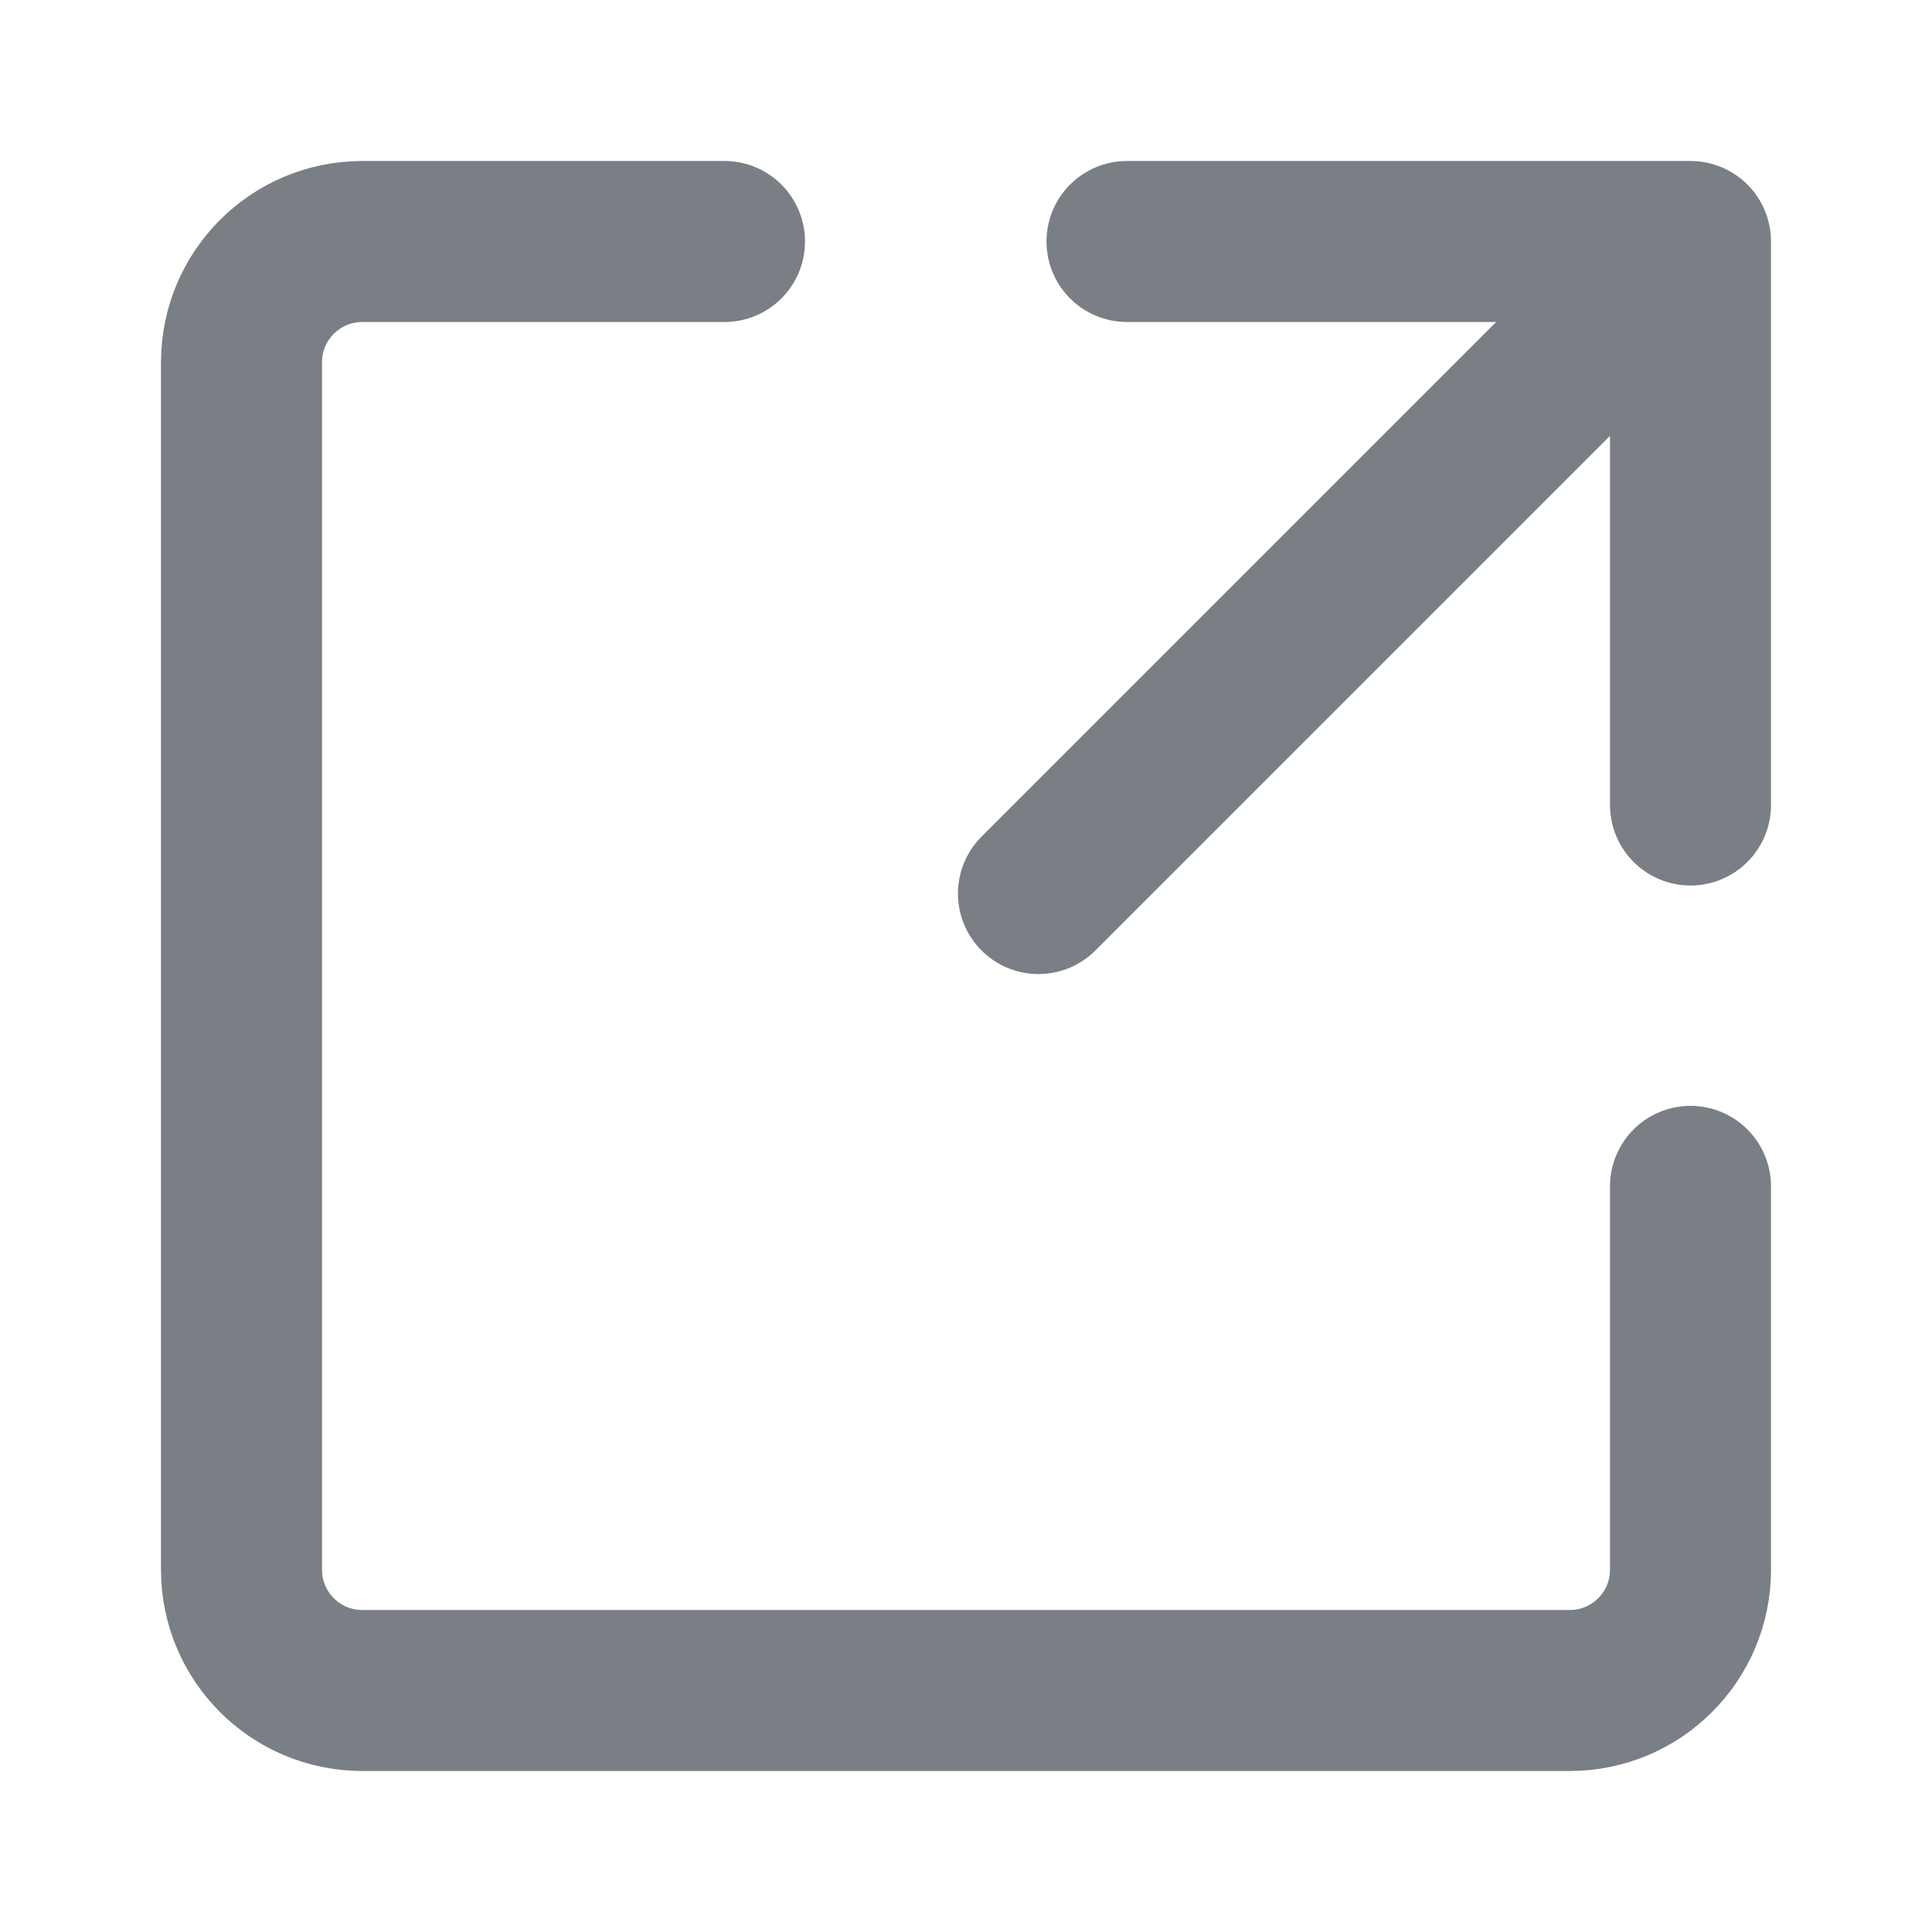
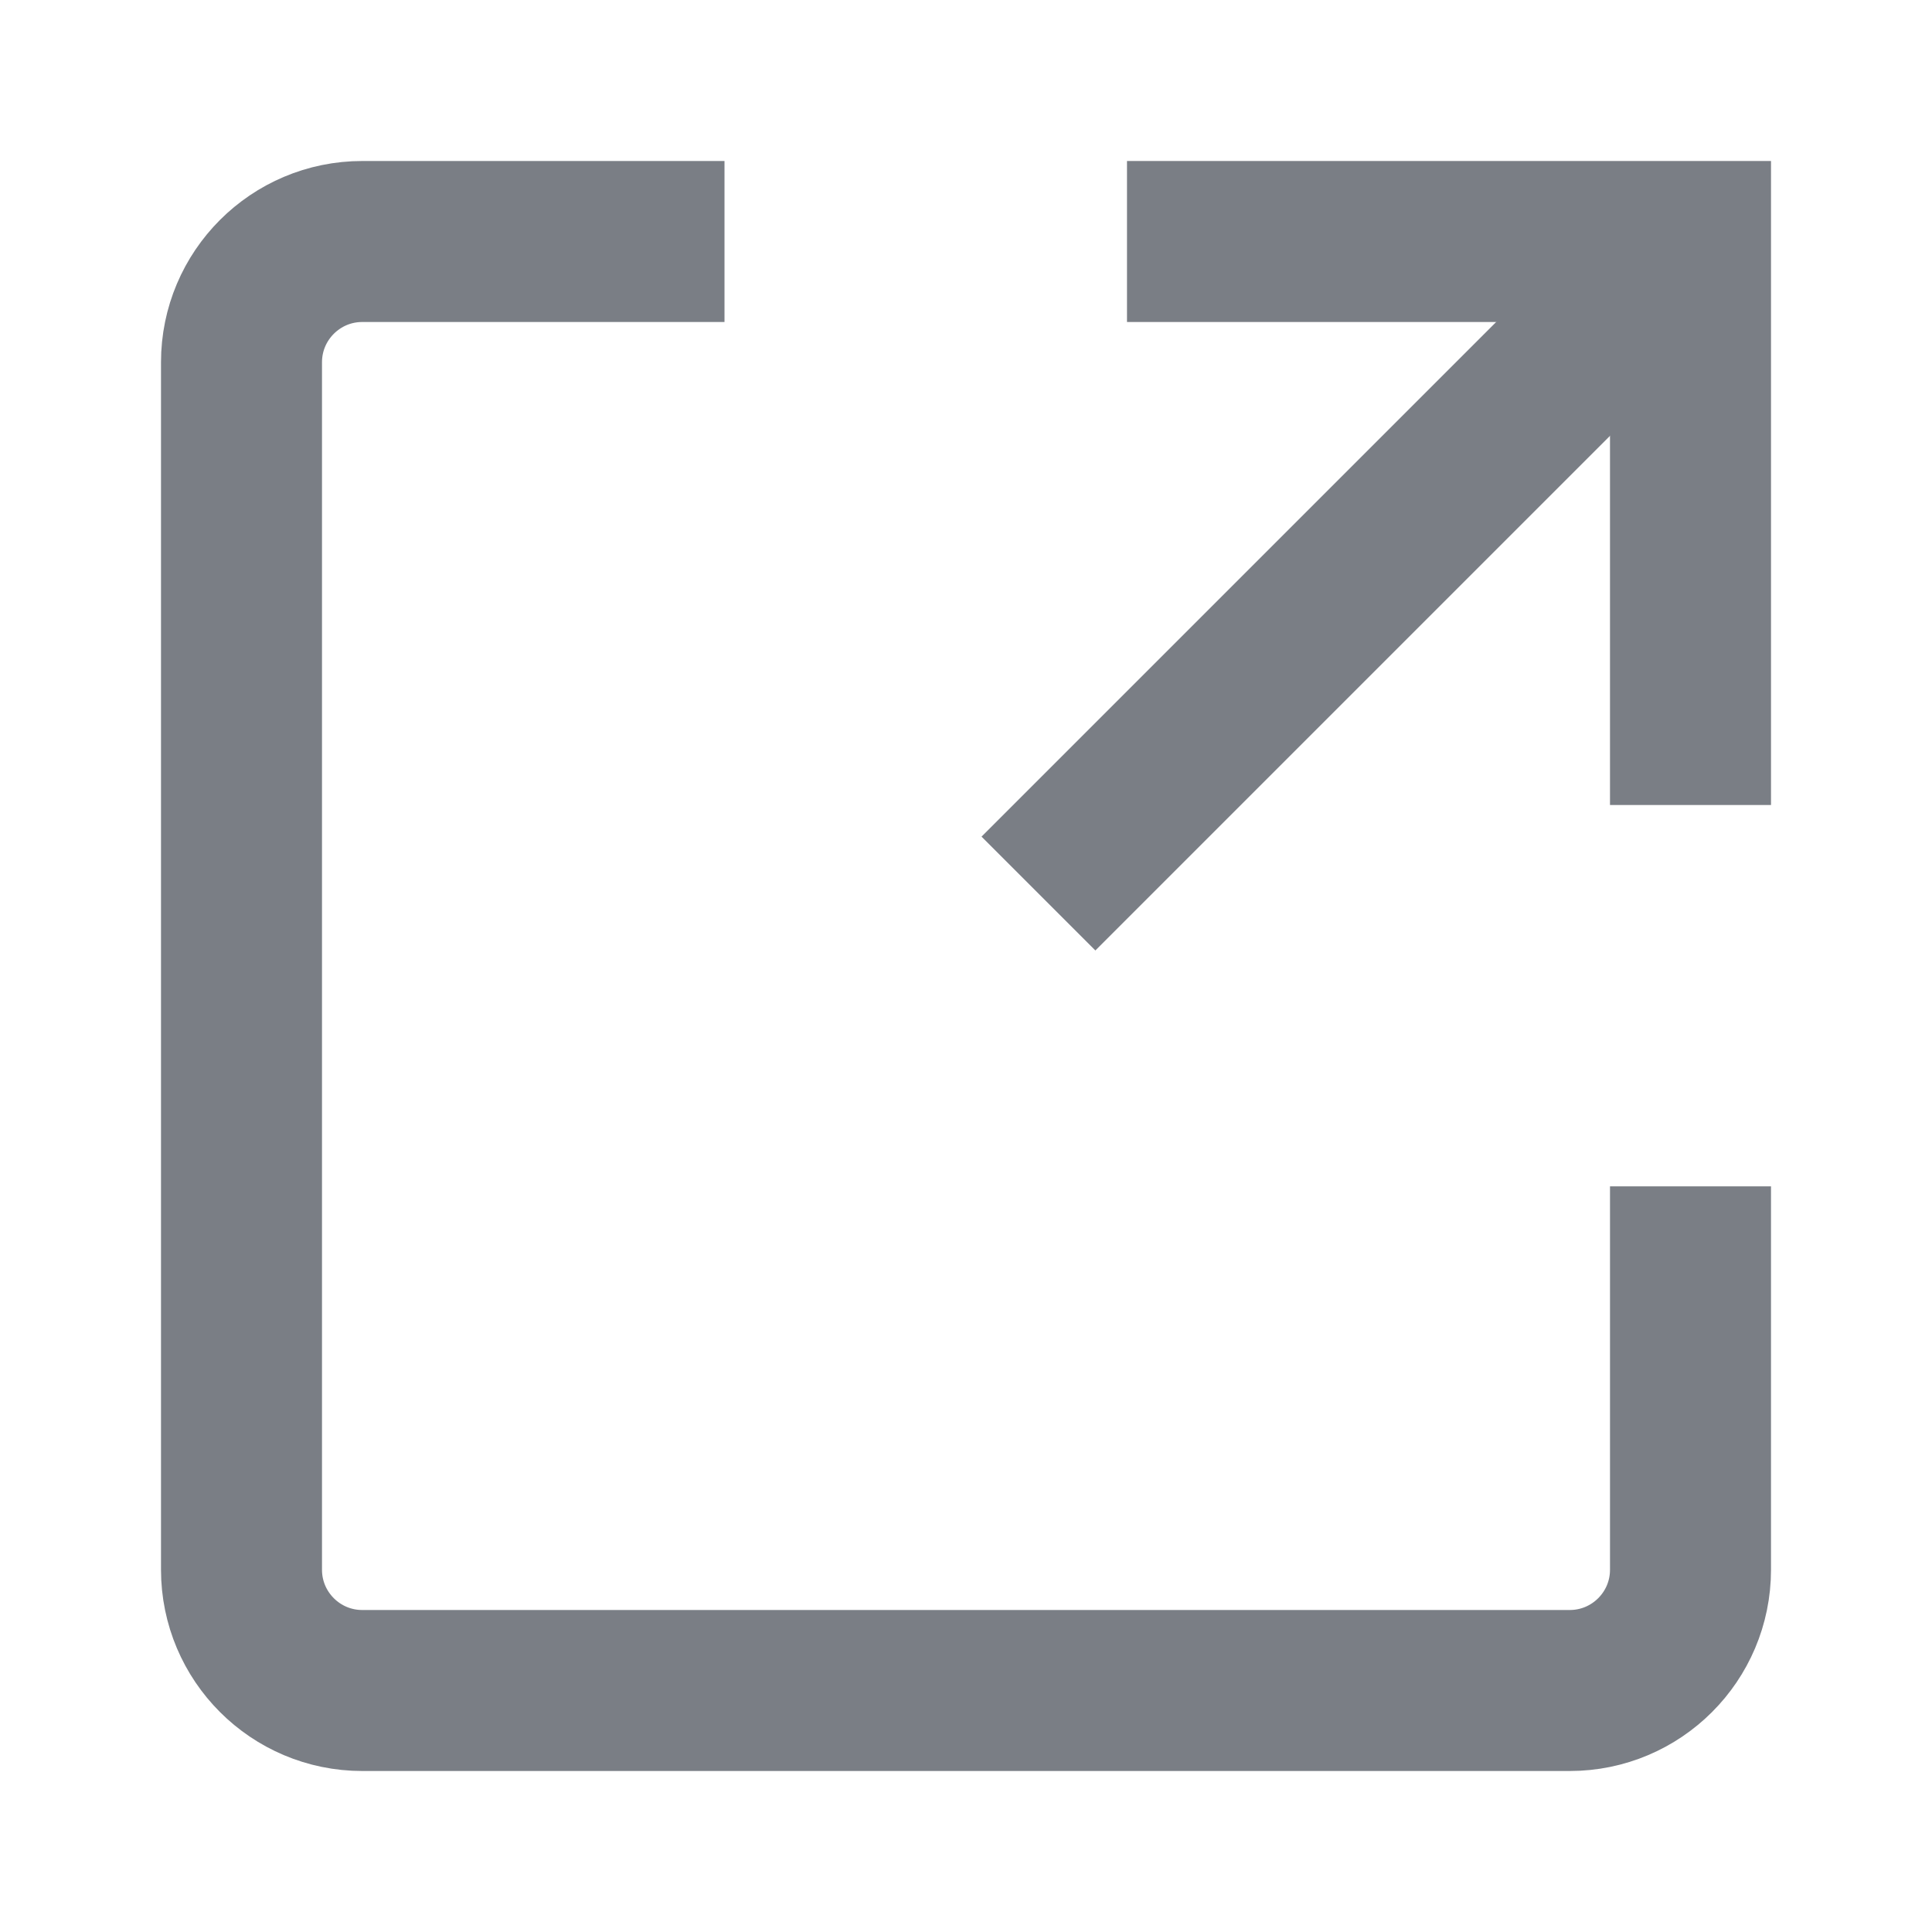
<svg xmlns="http://www.w3.org/2000/svg" width="18" height="18" viewBox="0 0 18 18" fill="none">
-   <path d="M10.5 2.25H15.75V7.5" stroke="#7A7E85" stroke-width="1.5" stroke-linecap="round" stroke-linejoin="round" />
-   <path d="M15.75 11.053V14.625C15.75 15.246 15.246 15.75 14.625 15.75H3.375C2.754 15.75 2.25 15.246 2.25 14.625V3.375C2.25 2.754 2.754 2.25 3.375 2.25H6.75" stroke="#7A7E85" stroke-width="1.5" stroke-linecap="round" stroke-linejoin="round" />
-   <path d="M9.675 8.325L15.412 2.588" stroke="#7A7E85" stroke-width="1.5" stroke-linecap="round" stroke-linejoin="round" />
+   <path d="M10.5 2.25H15.75V7.5" stroke="#7A7E85" stroke-width="1.5" strokeLinecap="round" strokeLinejoin="round" />
+   <path d="M15.75 11.053V14.625C15.75 15.246 15.246 15.75 14.625 15.75H3.375C2.754 15.75 2.25 15.246 2.25 14.625V3.375C2.25 2.754 2.754 2.25 3.375 2.25H6.75" stroke="#7A7E85" stroke-width="1.5" strokeLinecap="round" strokeLinejoin="round" />
+   <path d="M9.675 8.325L15.412 2.588" stroke="#7A7E85" stroke-width="1.5" strokeLinecap="round" strokeLinejoin="round" />
</svg>
